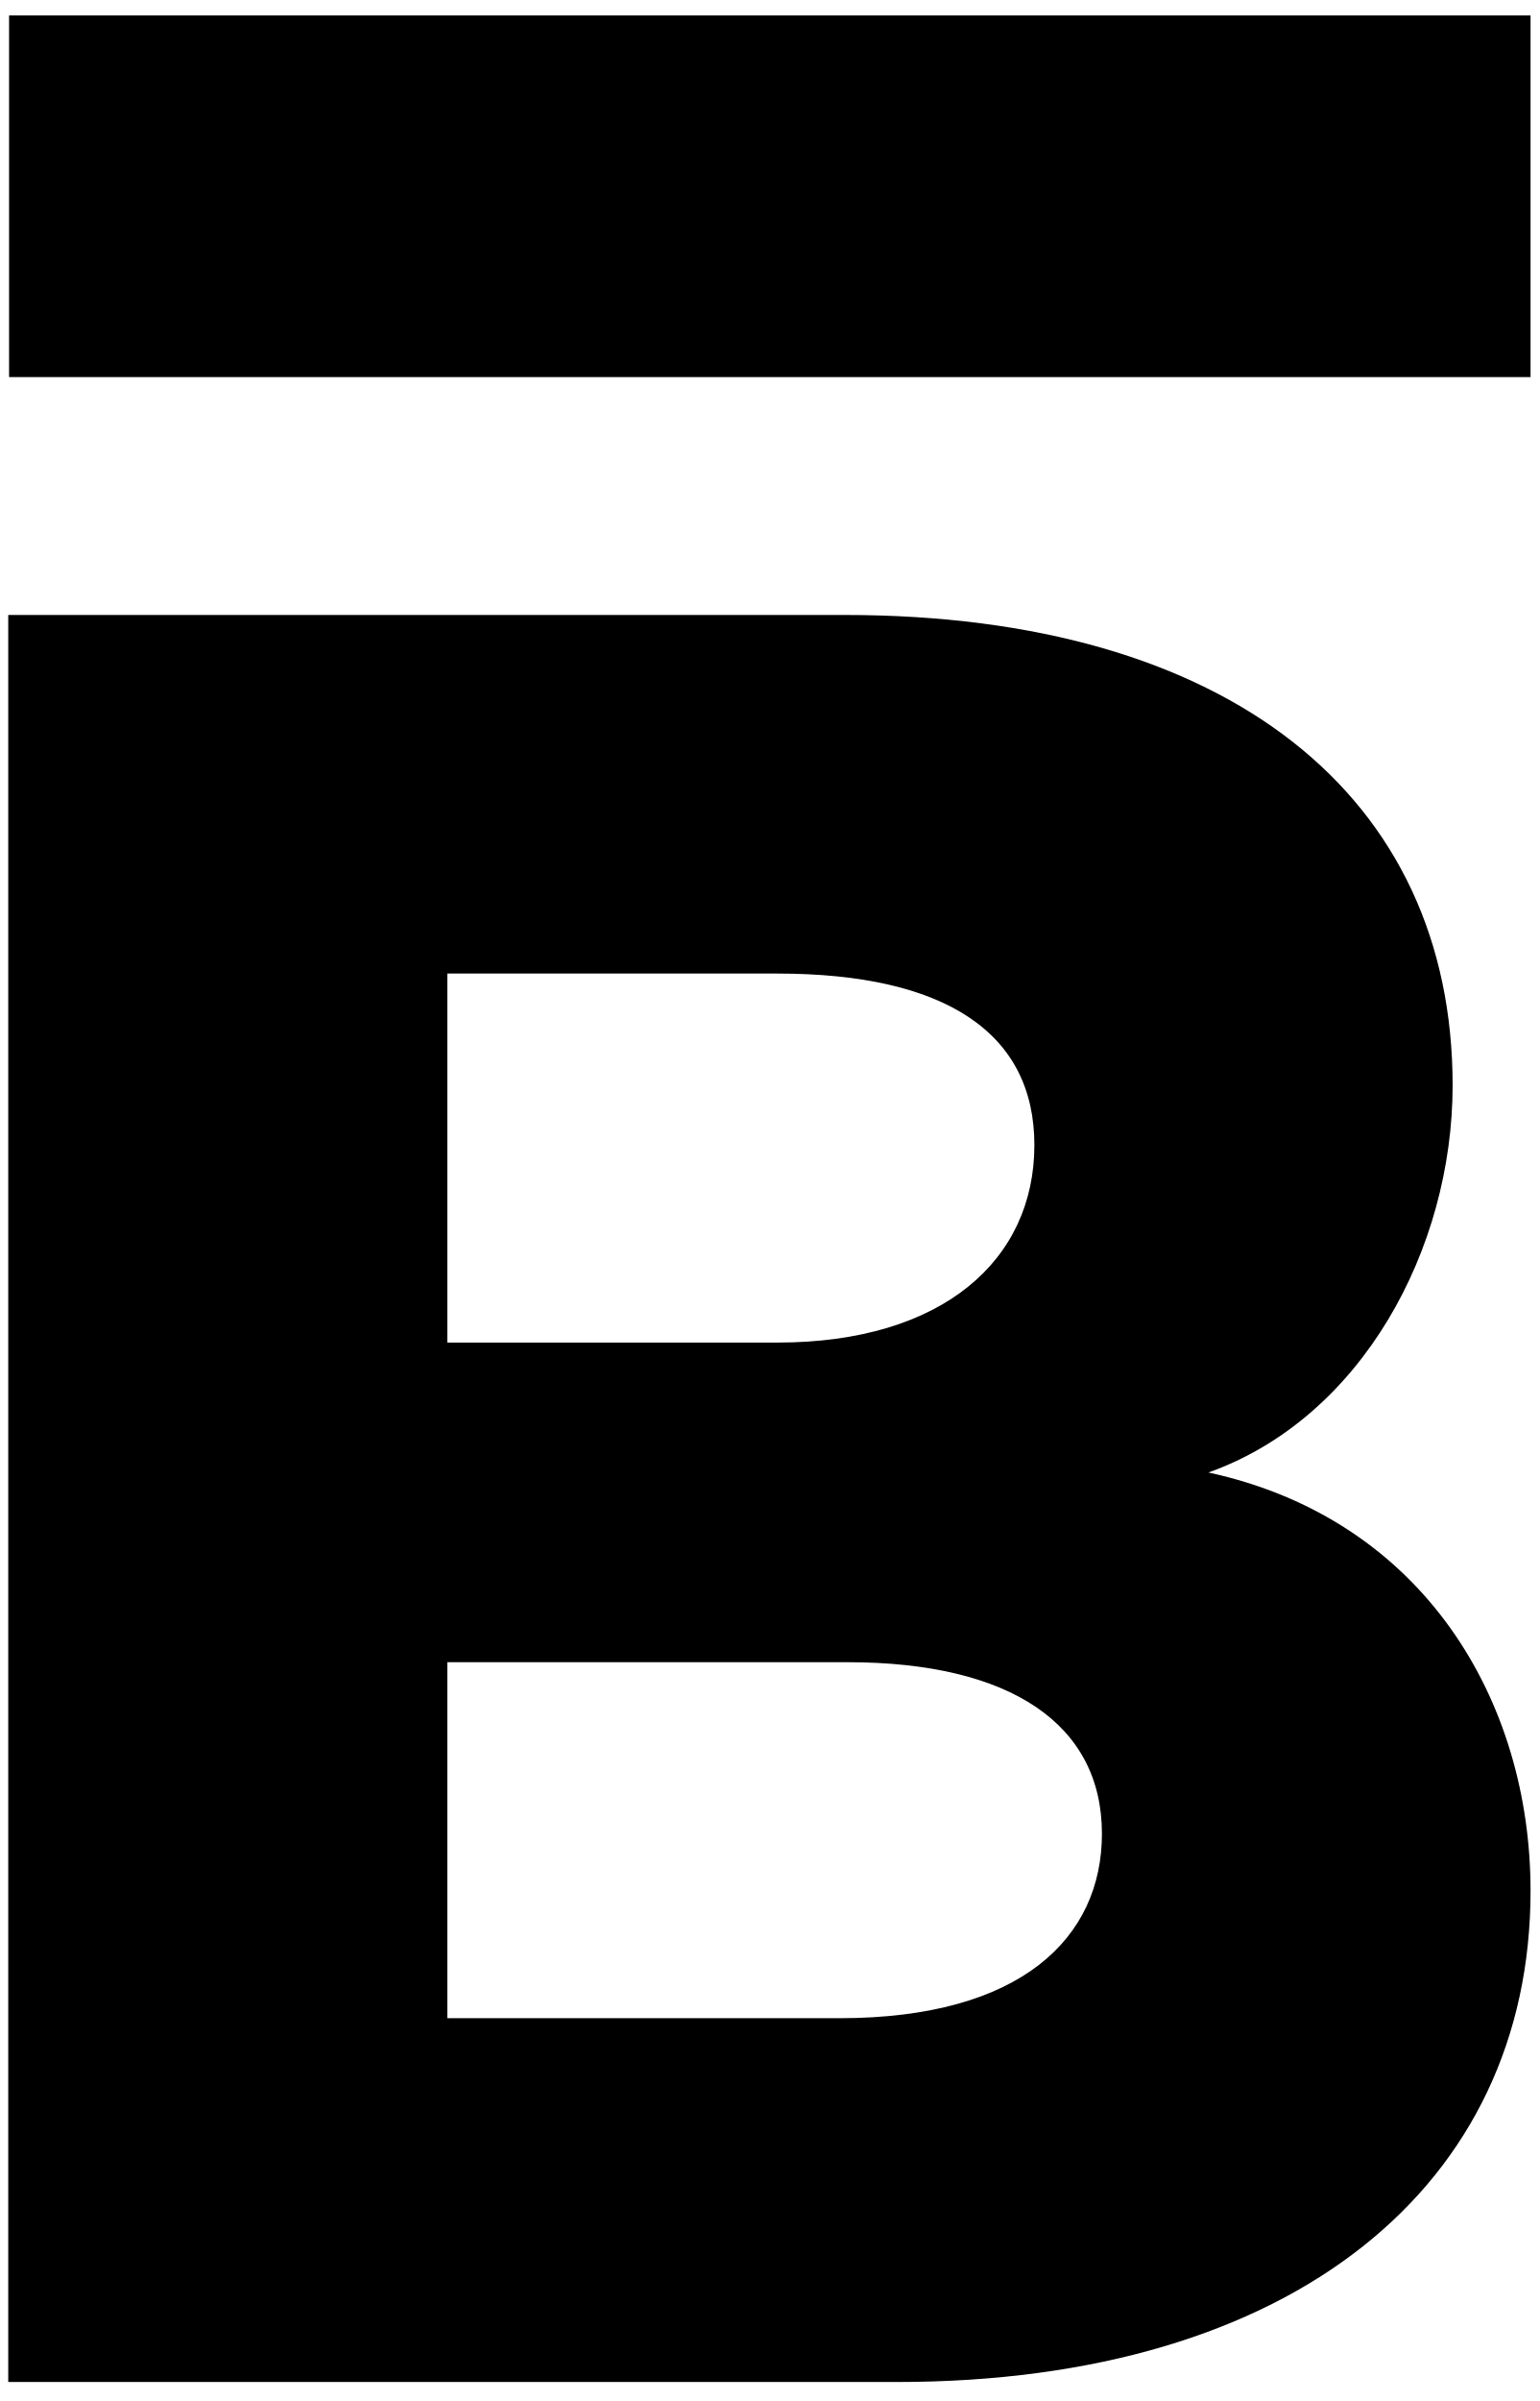
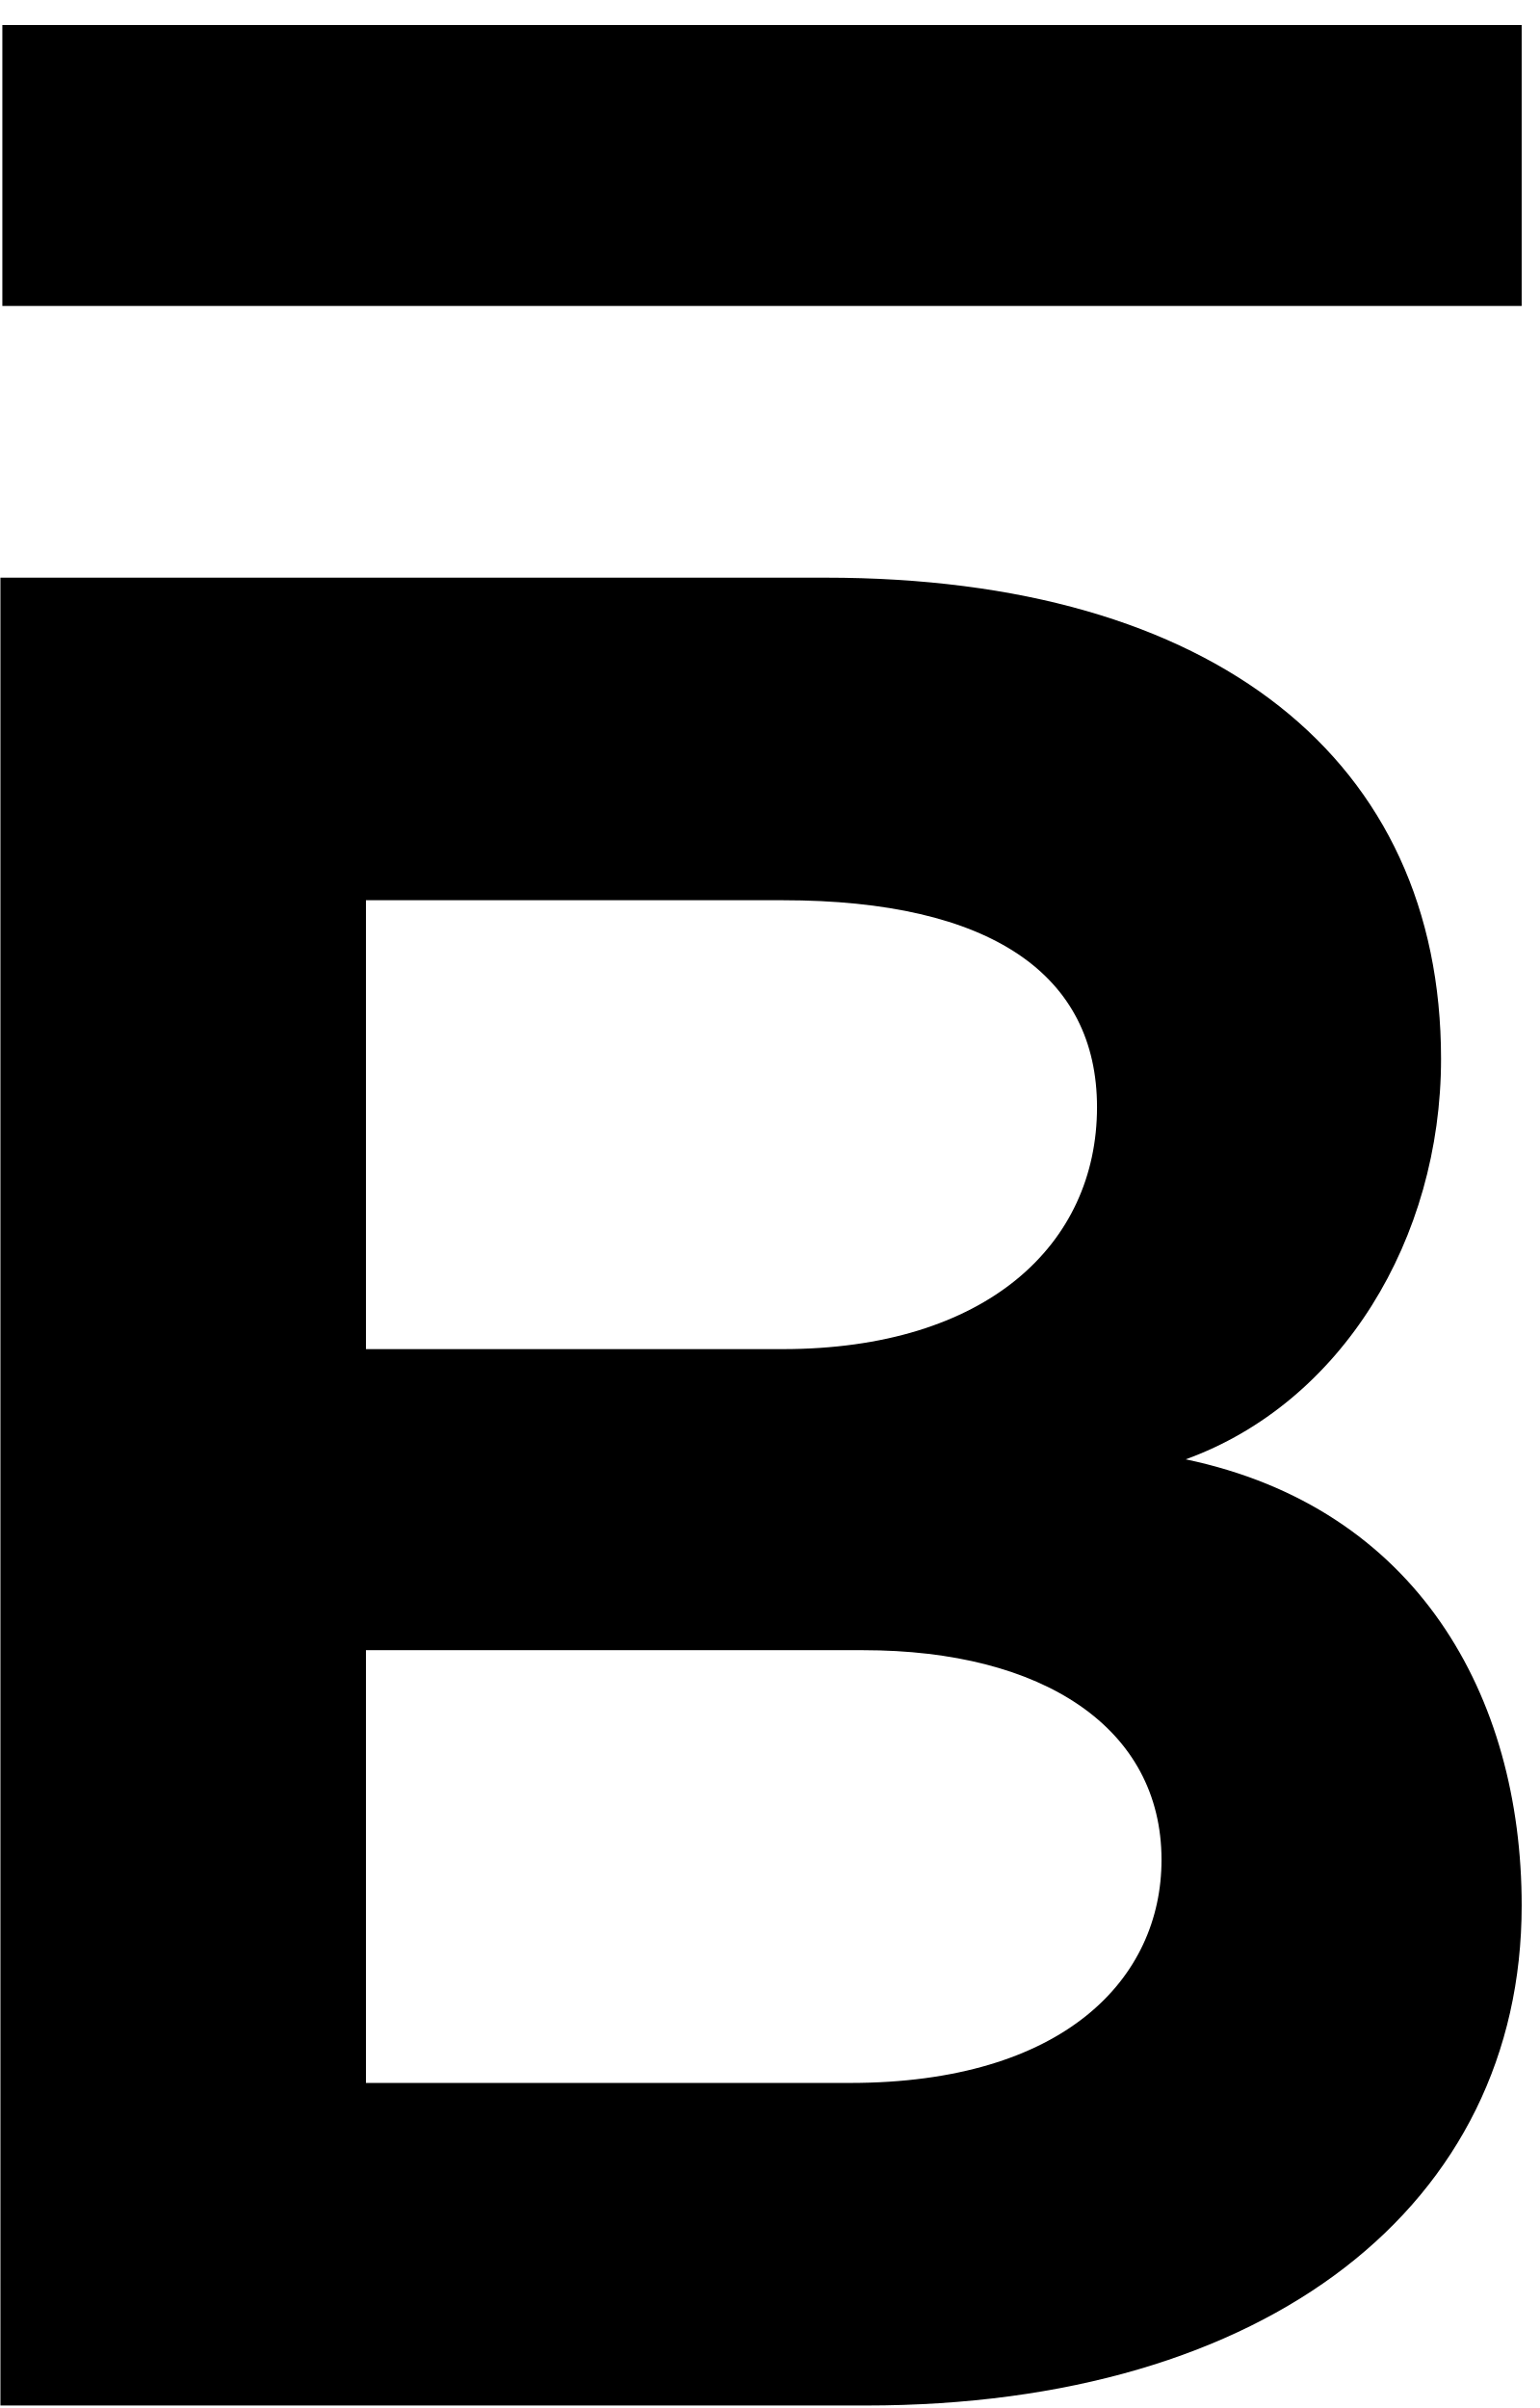
- <svg xmlns="http://www.w3.org/2000/svg" width="59" height="92" viewBox="0 0 59 92" fill="none">
-   <path d="M46.318 56.422C52.193 54.331 55.678 47.859 55.678 41.586C55.678 30.534 47.115 23.564 32.378 23.564H0.316V91.272H34.37C49.604 91.272 58.665 83.705 58.665 72.453C58.665 65.184 54.583 58.214 46.318 56.422ZM29.79 37.304C36.262 37.304 39.647 39.594 39.647 43.876C39.647 48.257 36.162 51.444 29.79 51.444H17.144V37.304H29.79ZM32.179 77.332H17.144V63.691H32.478C38.751 63.691 42.236 66.081 42.236 70.263C42.236 74.245 39.149 77.332 32.179 77.332Z" fill="black" />
-   <path d="M58.665 0.592H0.348V14.449H58.665V0.592Z" fill="black" />
+ <svg xmlns="http://www.w3.org/2000/svg" width="55" height="86" viewBox="0 0 55 86" fill="none">
+   <path d="M54.351 0.894H0.084V10.927H54.351V0.894Z" fill="black" />
+   <path d="M42.351 52.119C47.919 50.103 51.471 44.247 51.471 37.815C51.471 27.159 43.407 20.631 29.487 20.631H0.015V85.911H30.927C45.327 85.911 54.351 78.711 54.351 68.055C54.351 60.567 50.607 53.847 42.351 52.119ZM27.951 32.151C35.439 32.151 39.183 34.839 39.183 39.543C39.183 44.439 35.247 48.183 27.951 48.183H13.071V32.151H27.951ZM30.351 74.391H13.071V58.935H30.831C37.263 58.935 41.487 61.719 41.487 66.423C41.487 70.647 38.031 74.391 30.351 74.391Z" fill="black" />
</svg>
